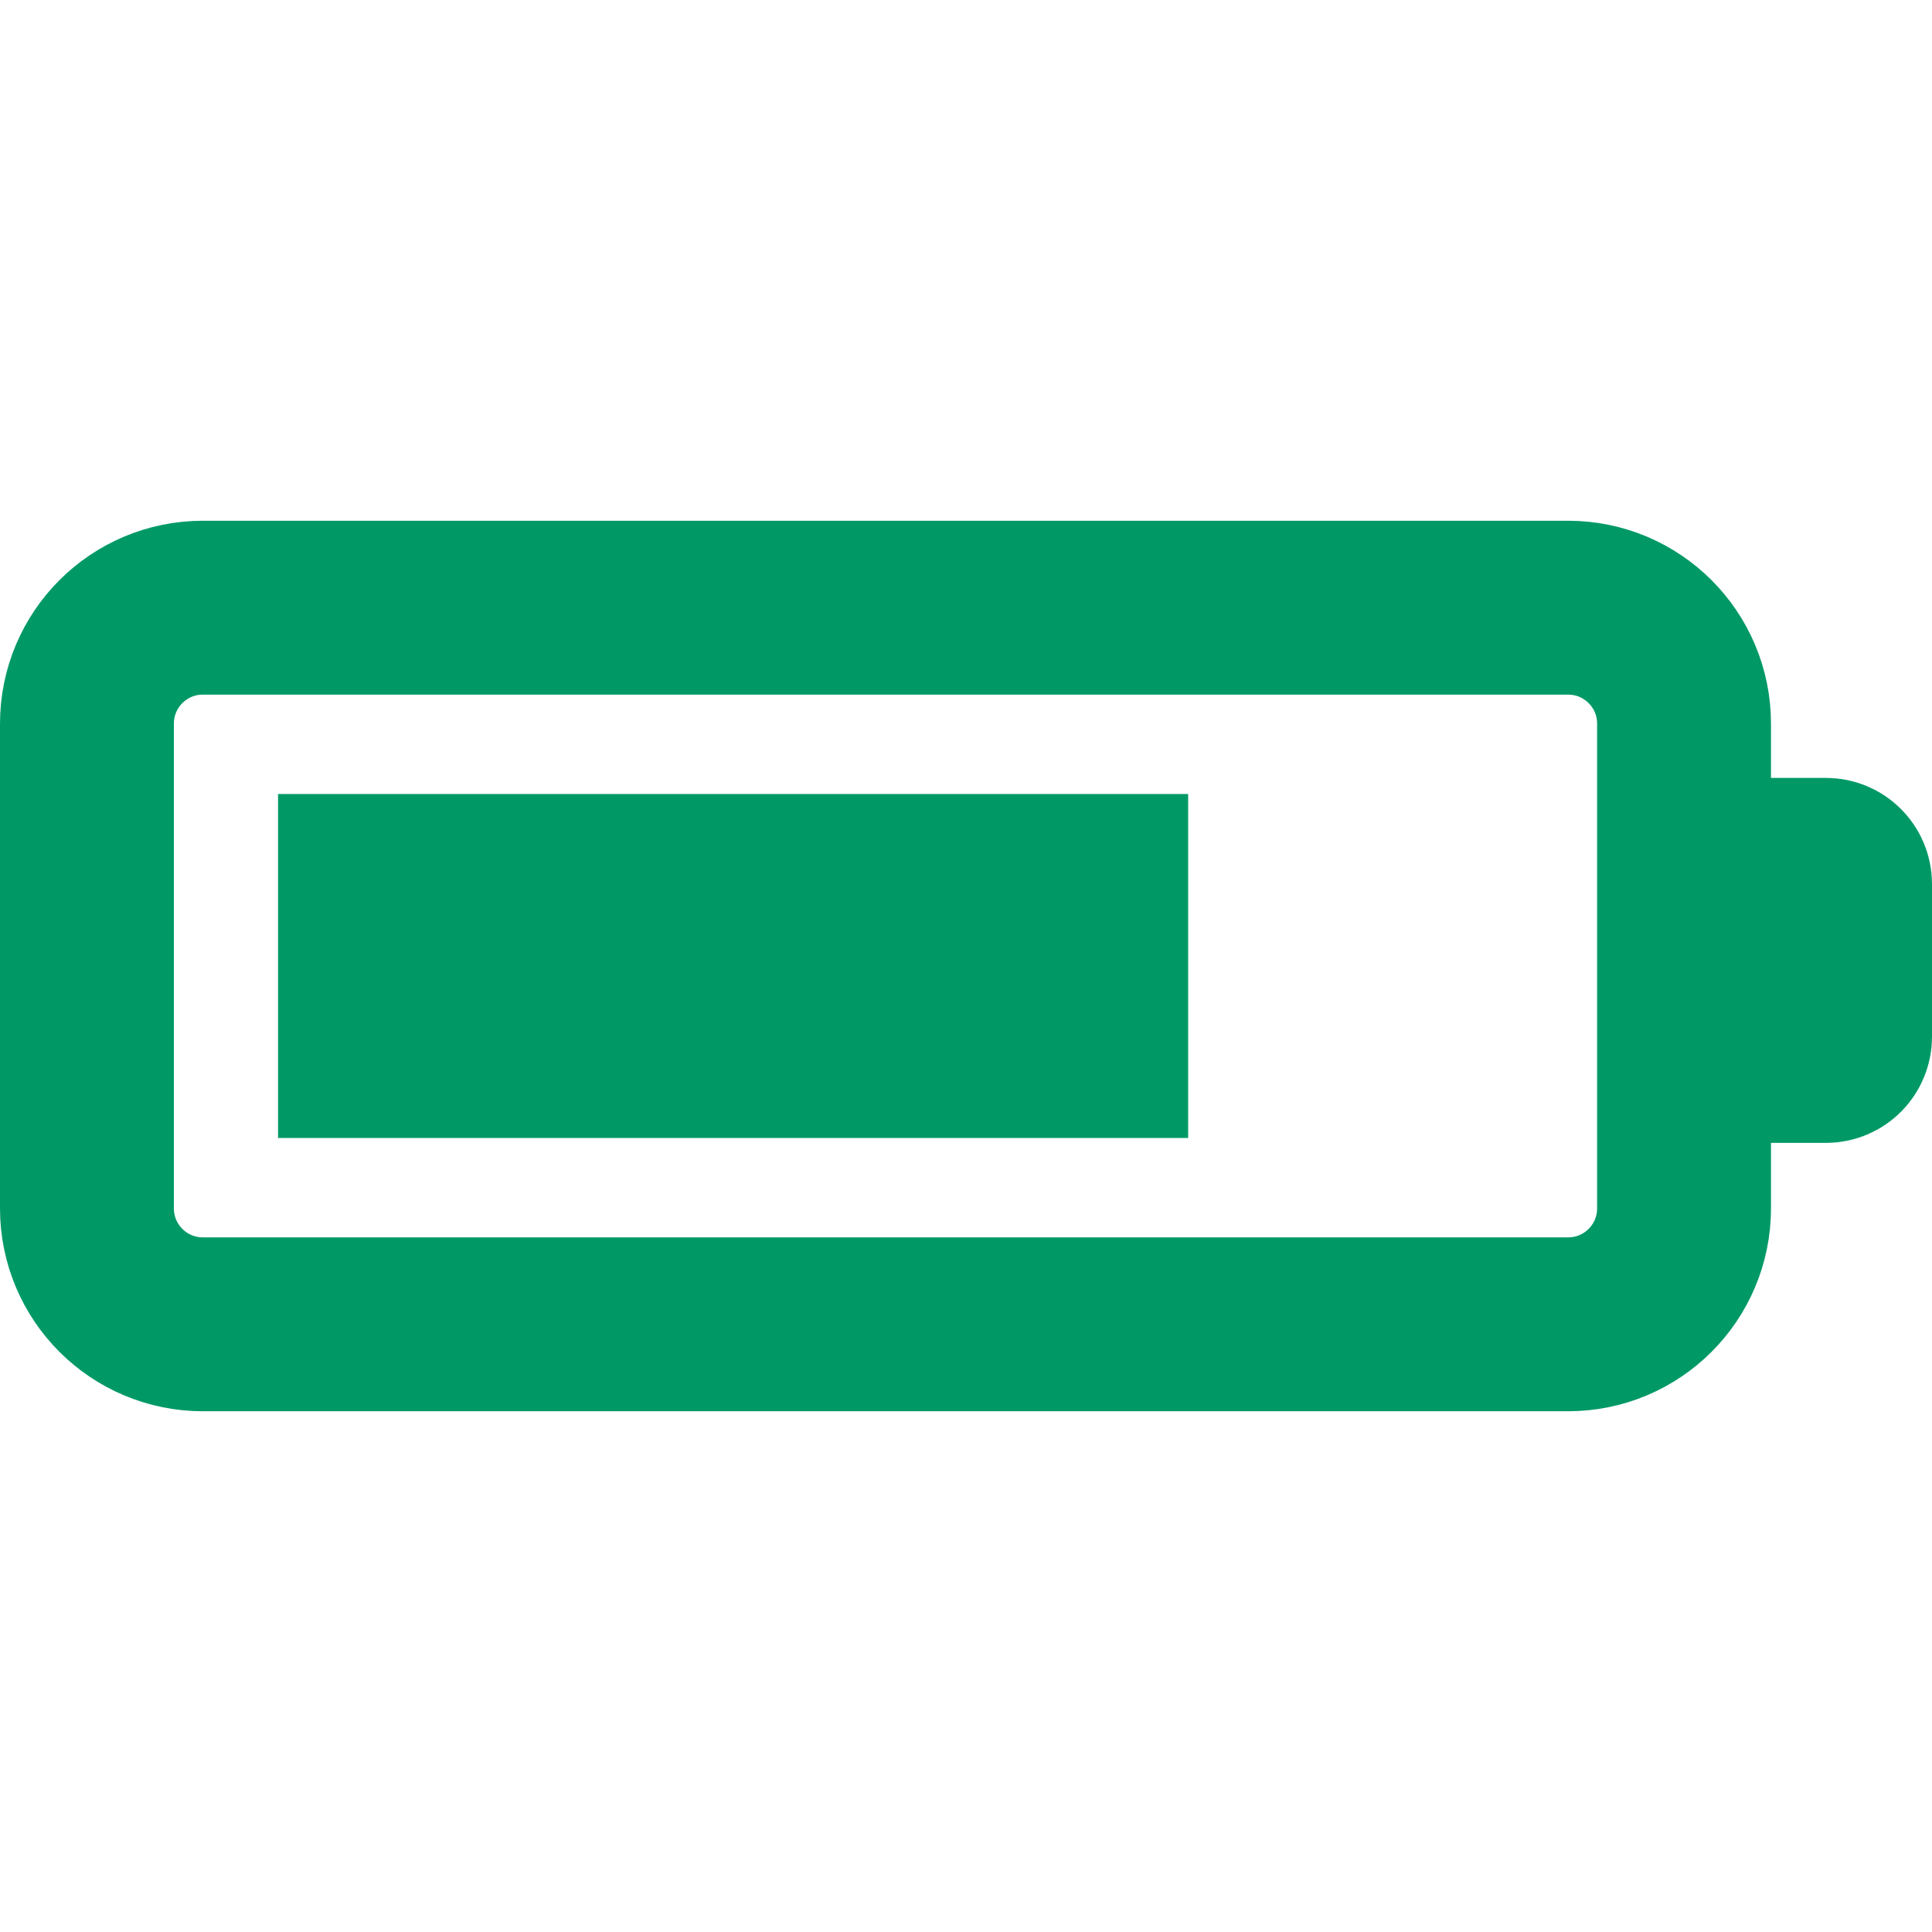
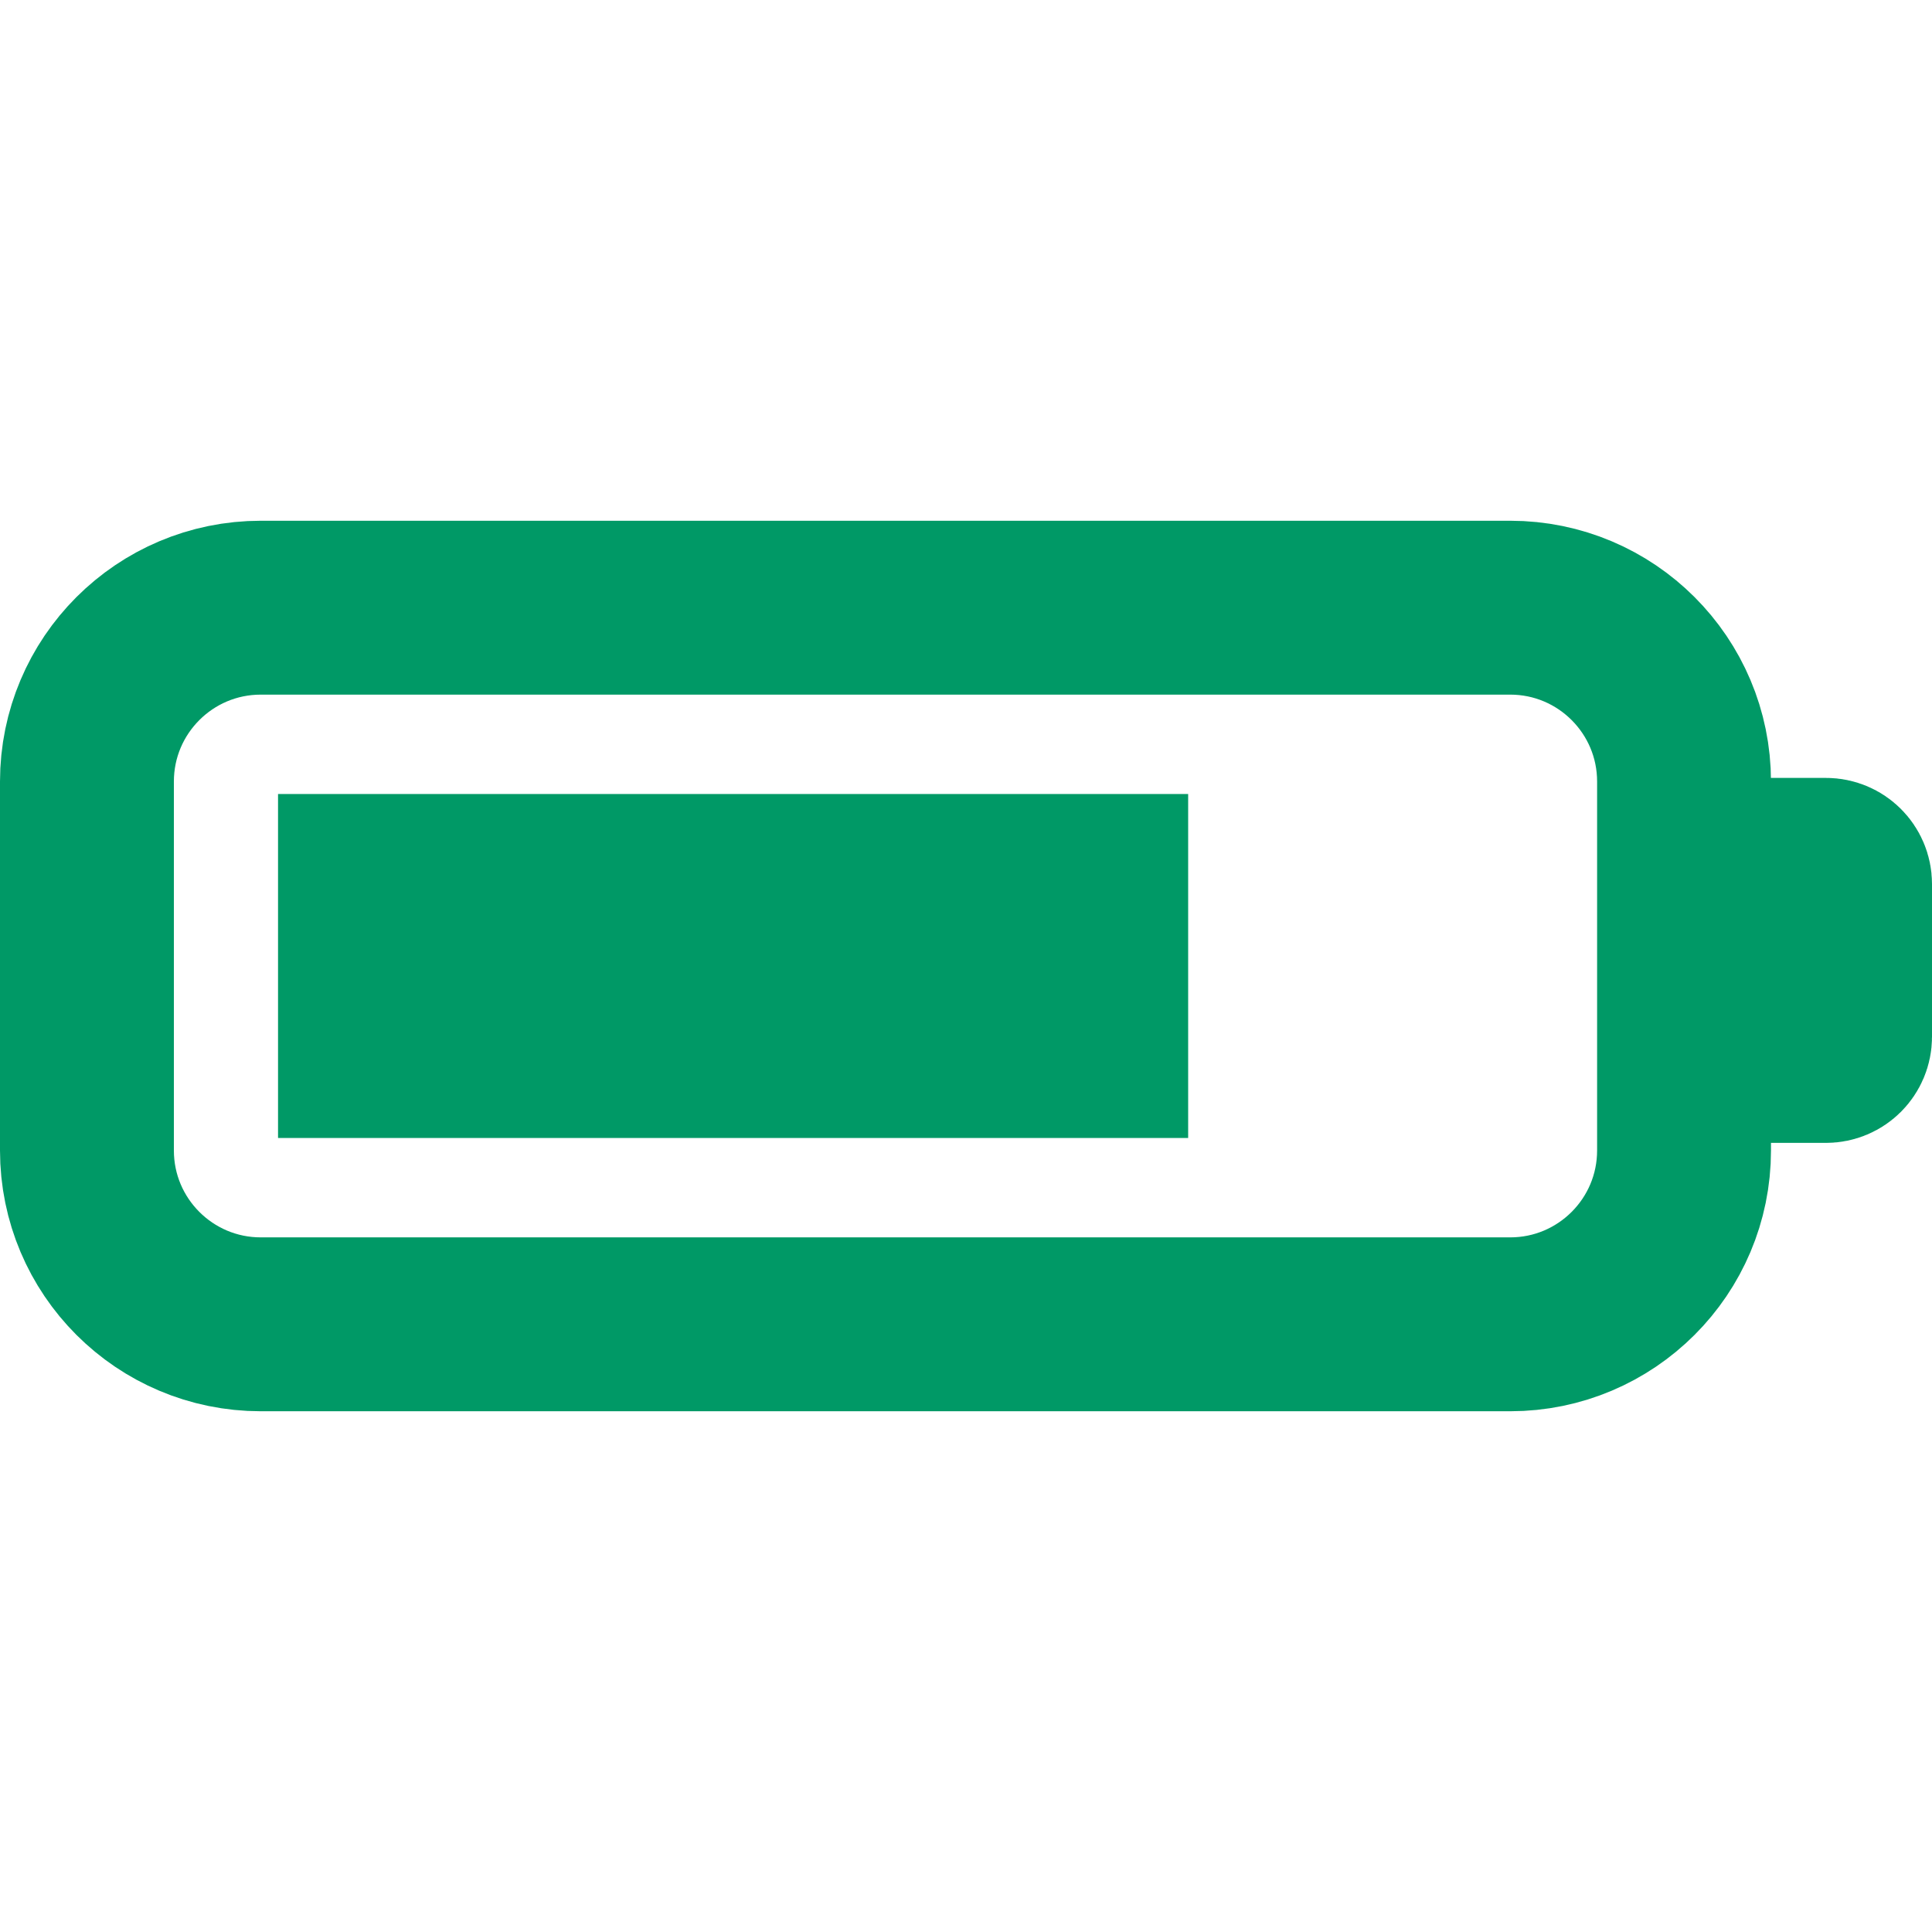
<svg xmlns="http://www.w3.org/2000/svg" viewBox="0 0 400 400" stroke="#009966" stroke-width="36px">
  <rect style=" fill: #009966; stroke-linecap: square; stroke-width: 0;" x="57.565" y="164.391" width="188.43" height="71.217" />
  <path d="M 362.217 179.058 L 378.044 179.058 C 380.229 179.058 382 180.829 382 183.014 L 382 214.667 C 382 216.852 380.229 218.623 378.044 218.623 L 362.217 218.623 L 362.217 179.058 Z" />
-   <rect style="fill: none;" x="18" y="125.815" width="330.664" height="148.37" rx="24" ry="24" />
+   <rect style="fill: none;" x="18" y="125.815" width="330.664" height="148.37" rx="36" ry="36" />
</svg>
